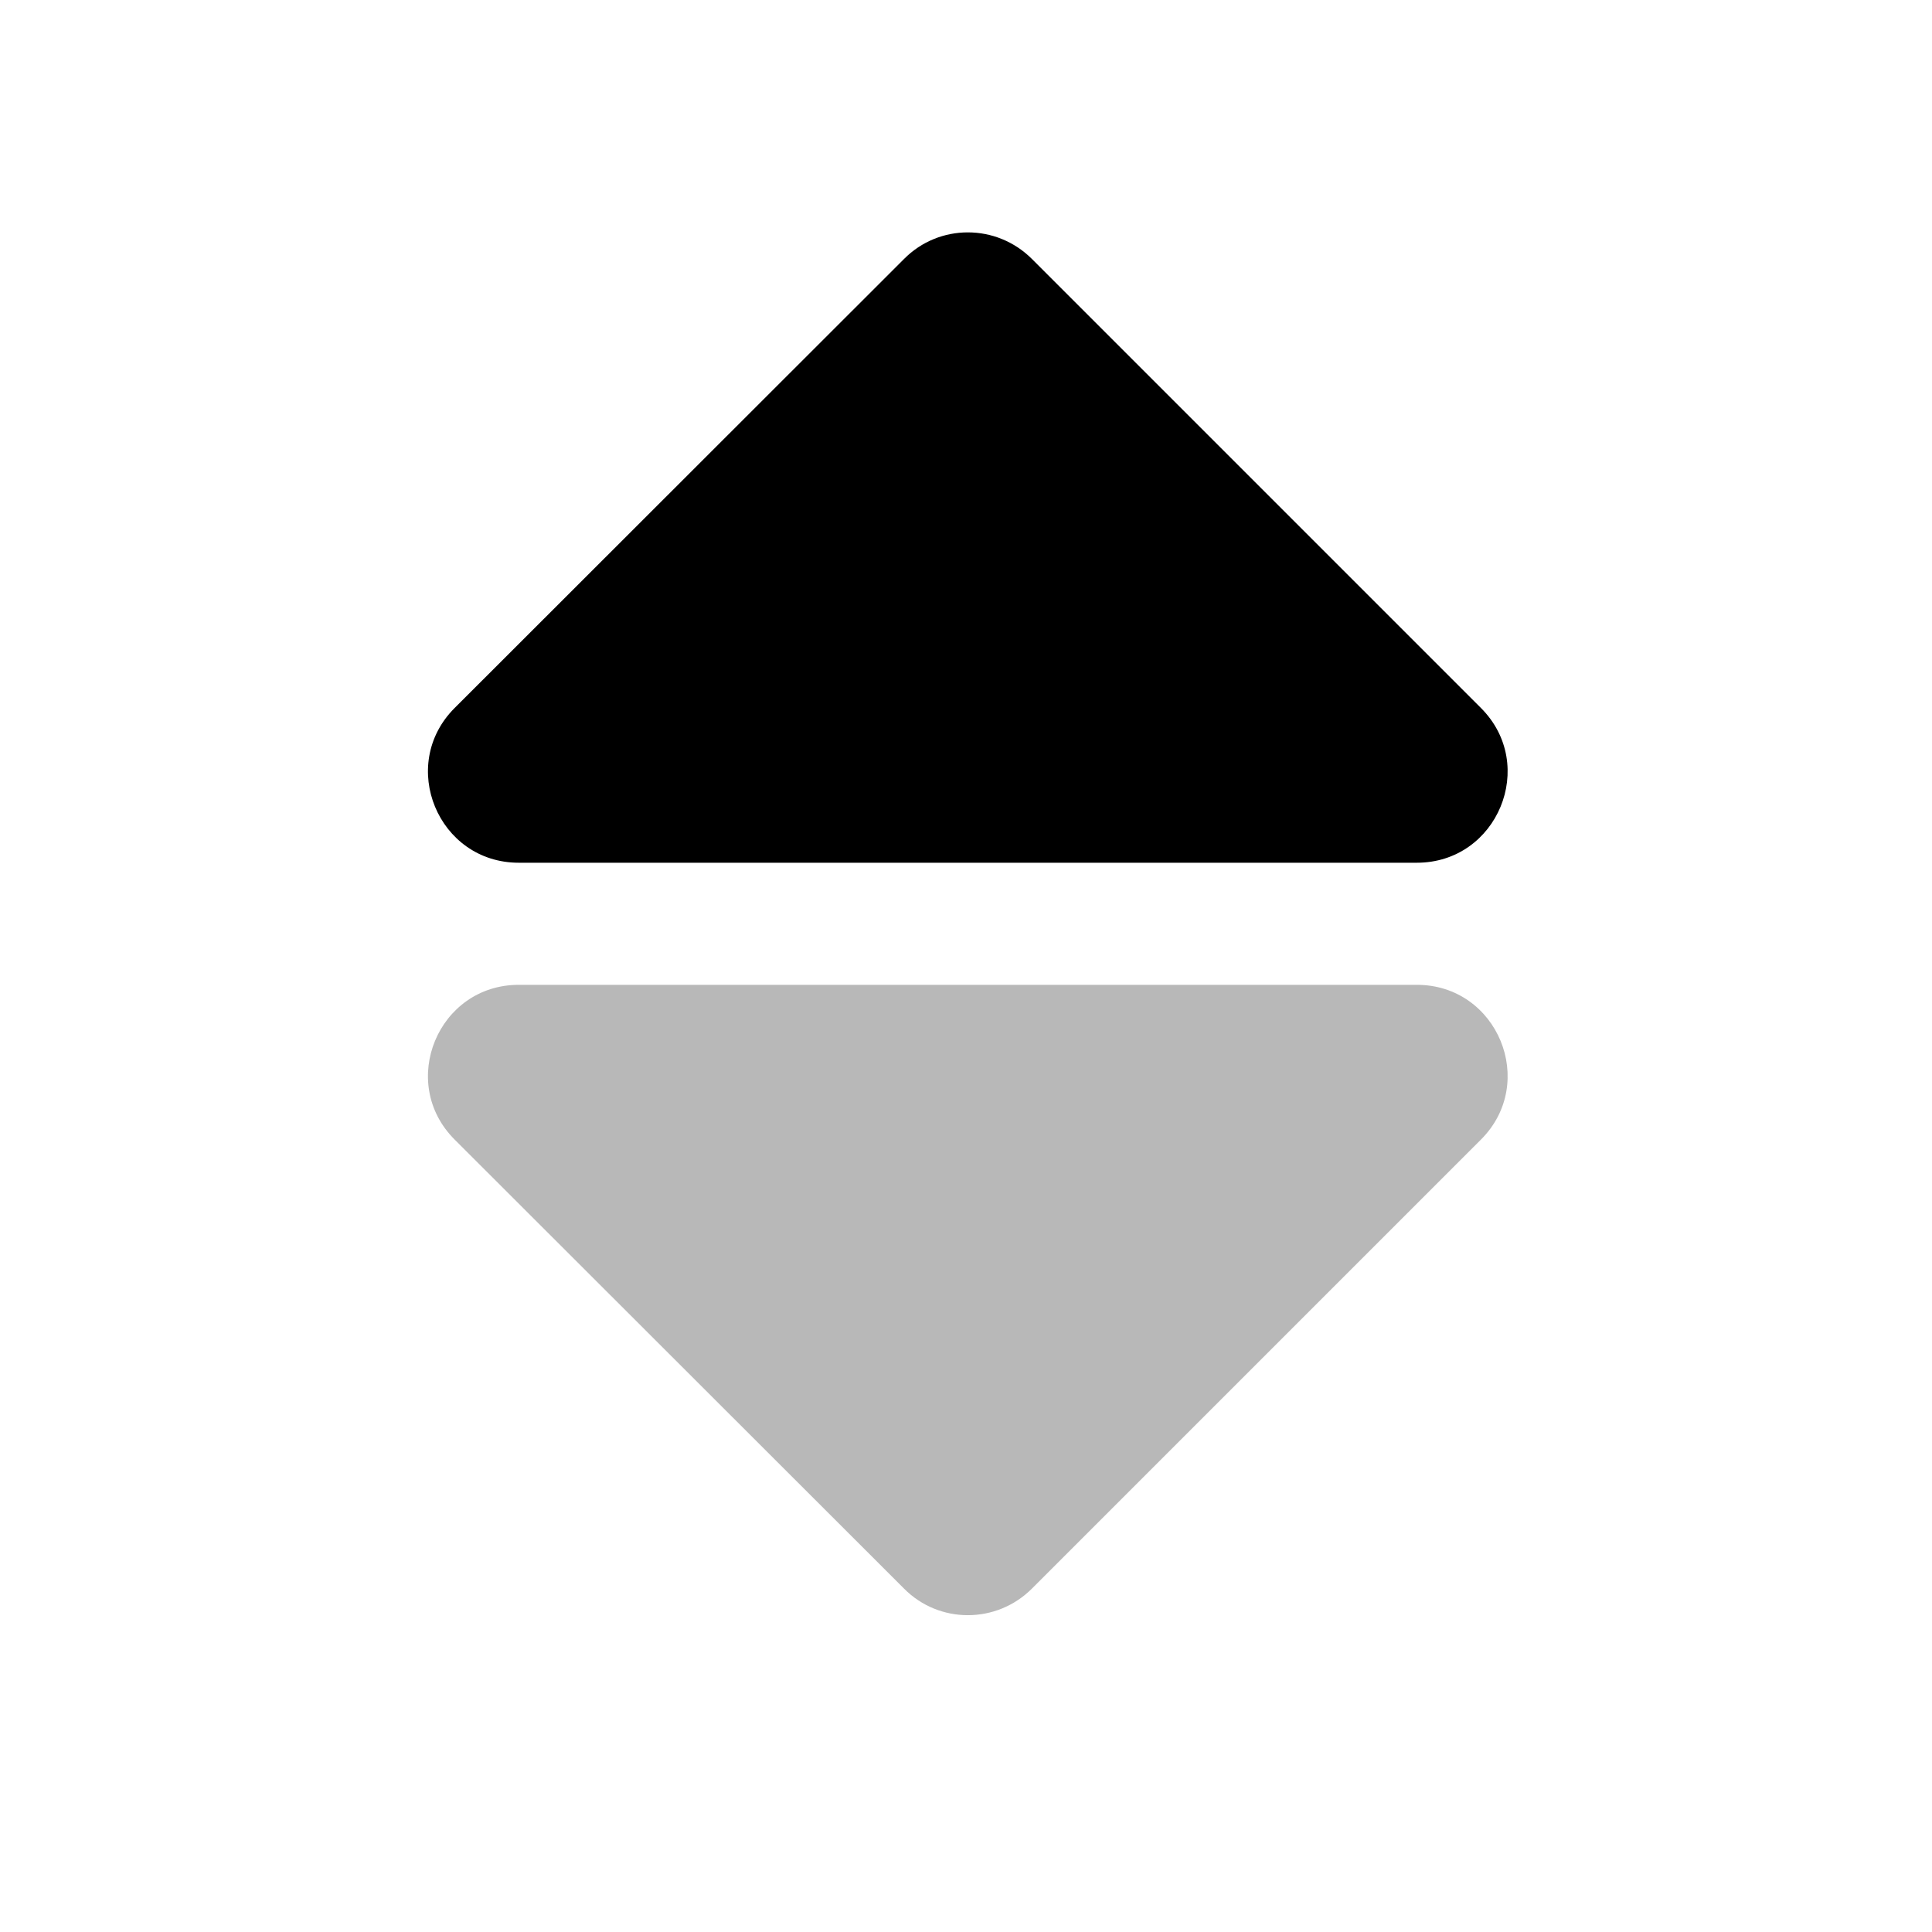
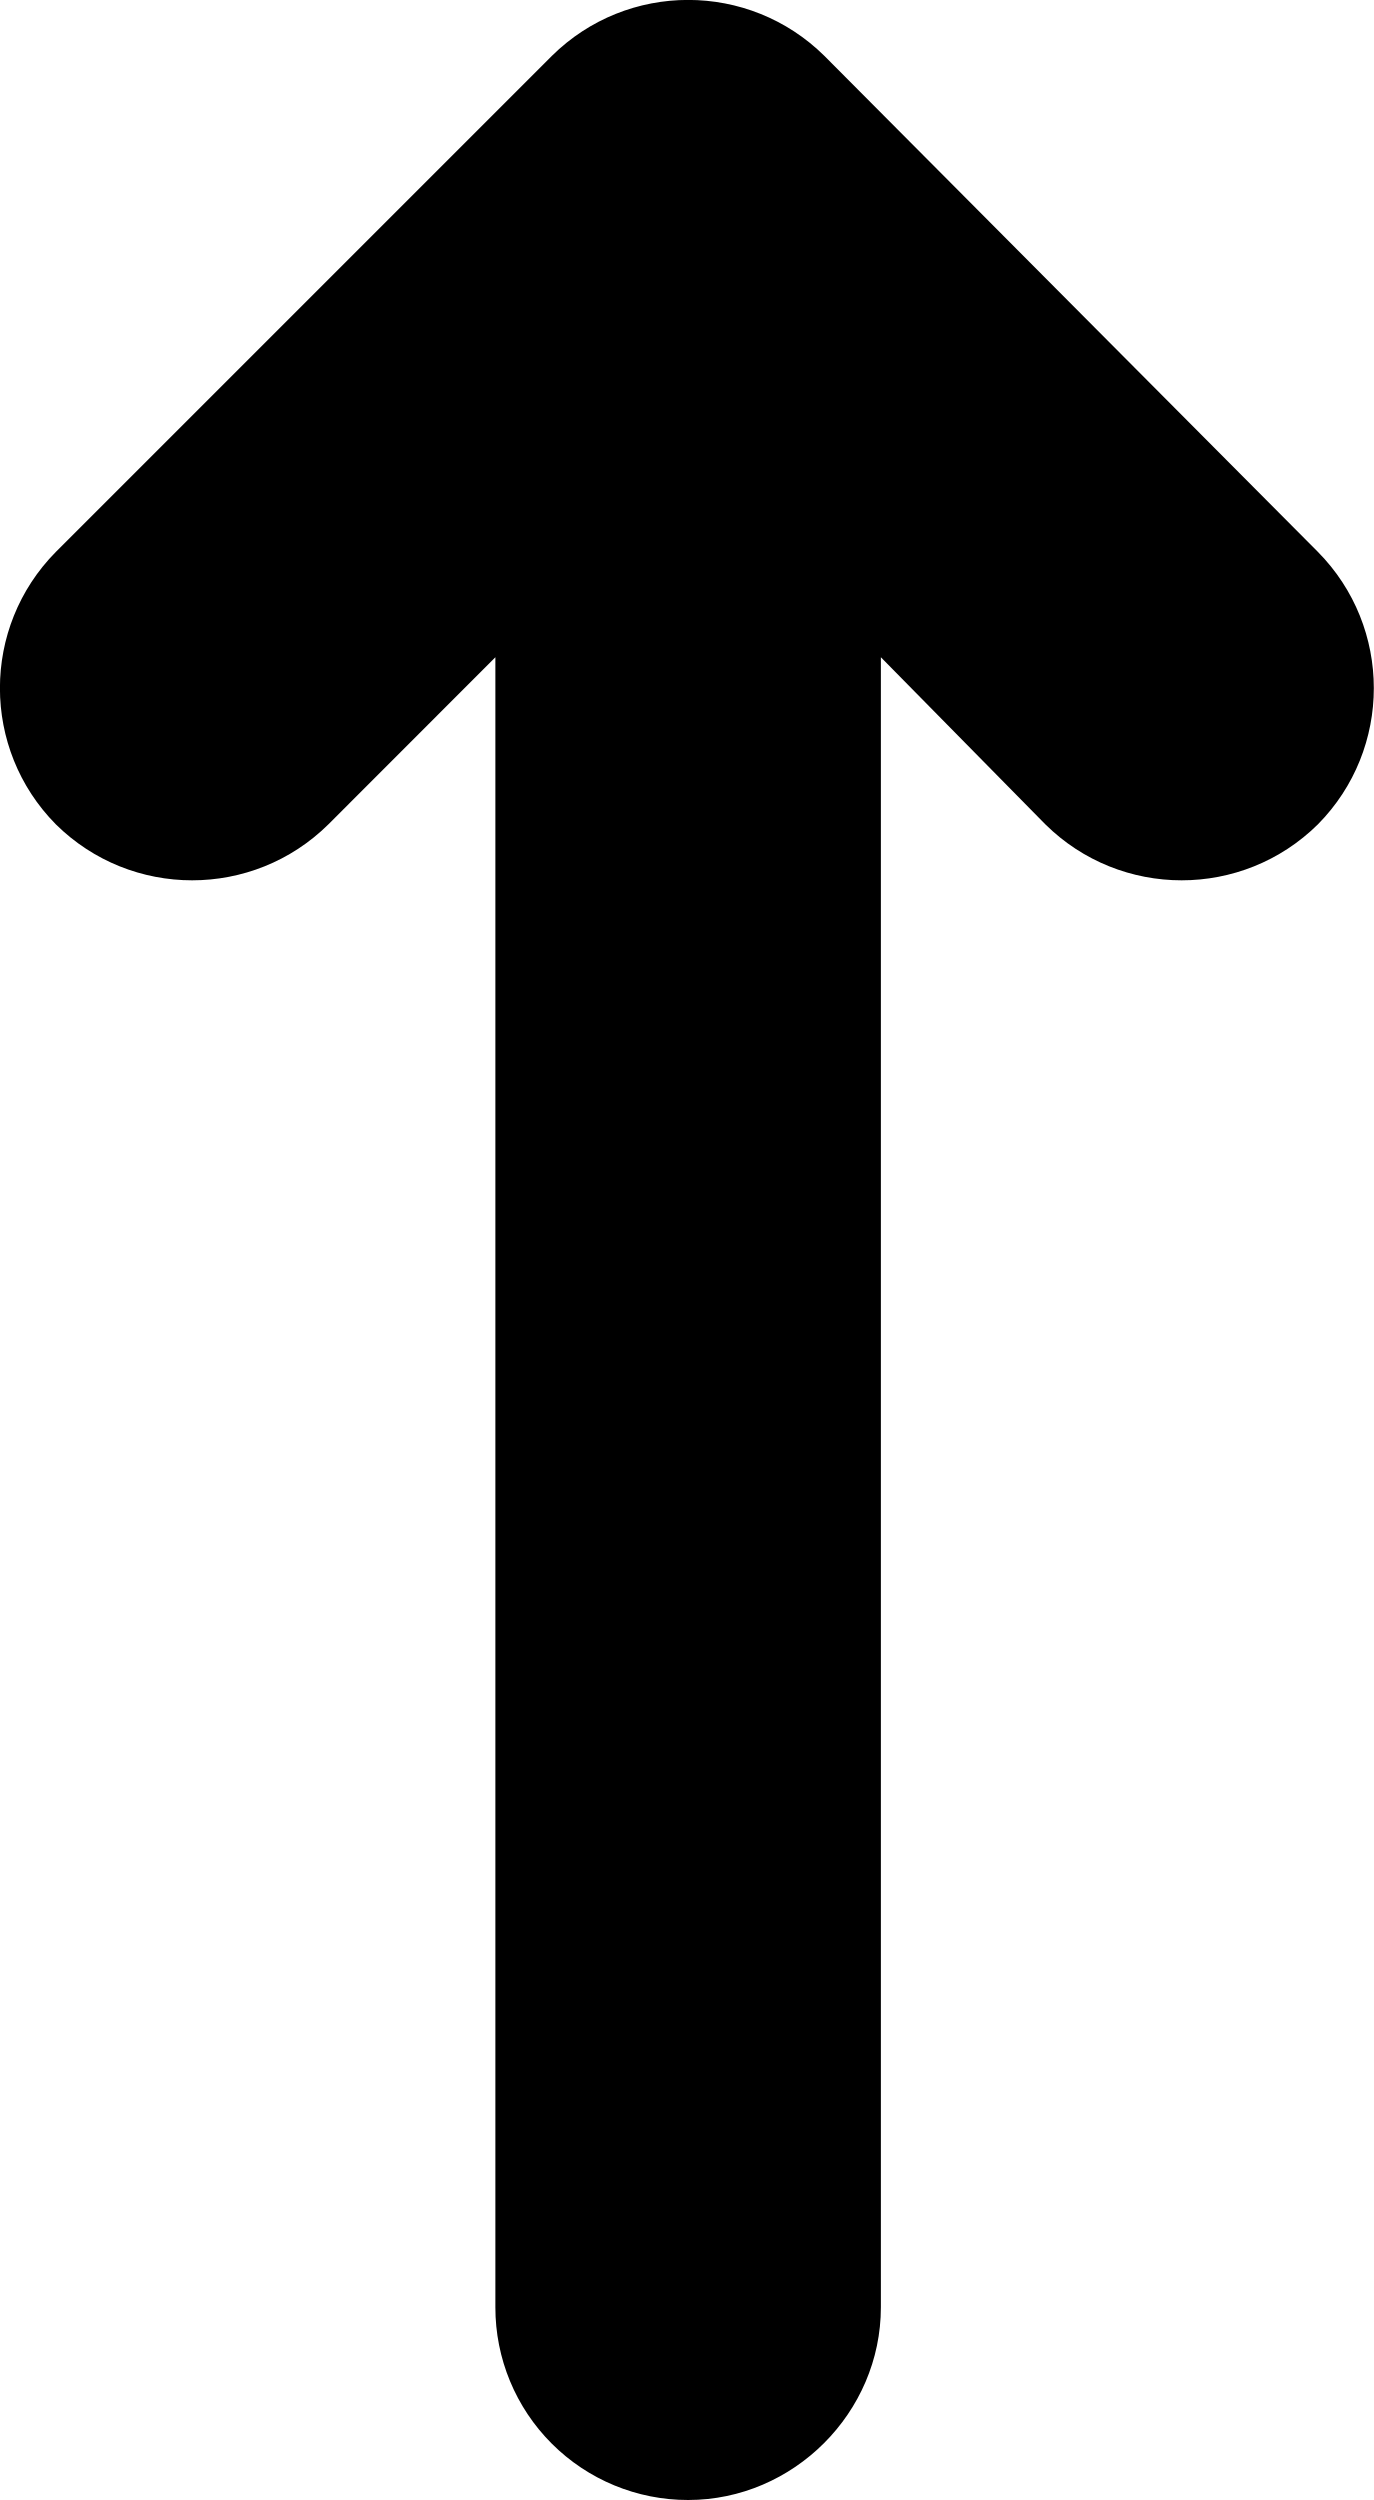
- <svg width="20" height="20" viewBox="0 0 320 512" version="1.1">
-   <path d="m 296.475,301.99 -119,119 c -9.4,9.4 -24.6,9.4 -33.9,0 l -119.1,-119 c -15.1,-15.1 -4.4,-41 17,-41 H 279.475 c 21.4,0 32.1,25.9 17,41 z" fill="#b8b8b8" />
-   <path d="m 296.475,187.634 -119,-119 c -9.4,-9.4 -24.6,-9.4 -33.9,0 L 24.475,187.634 c -15.1,15.1 -4.4,41 17,41 H 279.475 c 21.4,0 32.1,-25.9 17,-41 z" fill="#000000" />
+ <svg xmlns="http://www.w3.org/2000/svg" width="10.989" height="20" viewBox="0 0 10.989 19.994" xml:space="preserve">
+   <g transform="translate(-675.25 -999.75)">
+     <path strokeWidth="0.021" d="M679.665 1000.194l-3.968 3.968a1.551 1.551 0 000 2.18 1.551 1.551 0 002.18 0l1.336-1.337v13.2a1.54 1.54 0 001.542 1.542c.843 0 1.542-.699 1.542-1.542v-13.2l1.316 1.337a1.551 1.551 0 002.18 0 1.551 1.551 0 000-2.18l-3.948-3.968a1.551 1.551 0 00-2.18 0z" className="fil0" fill="#000000" />
+   </g>
</svg>
